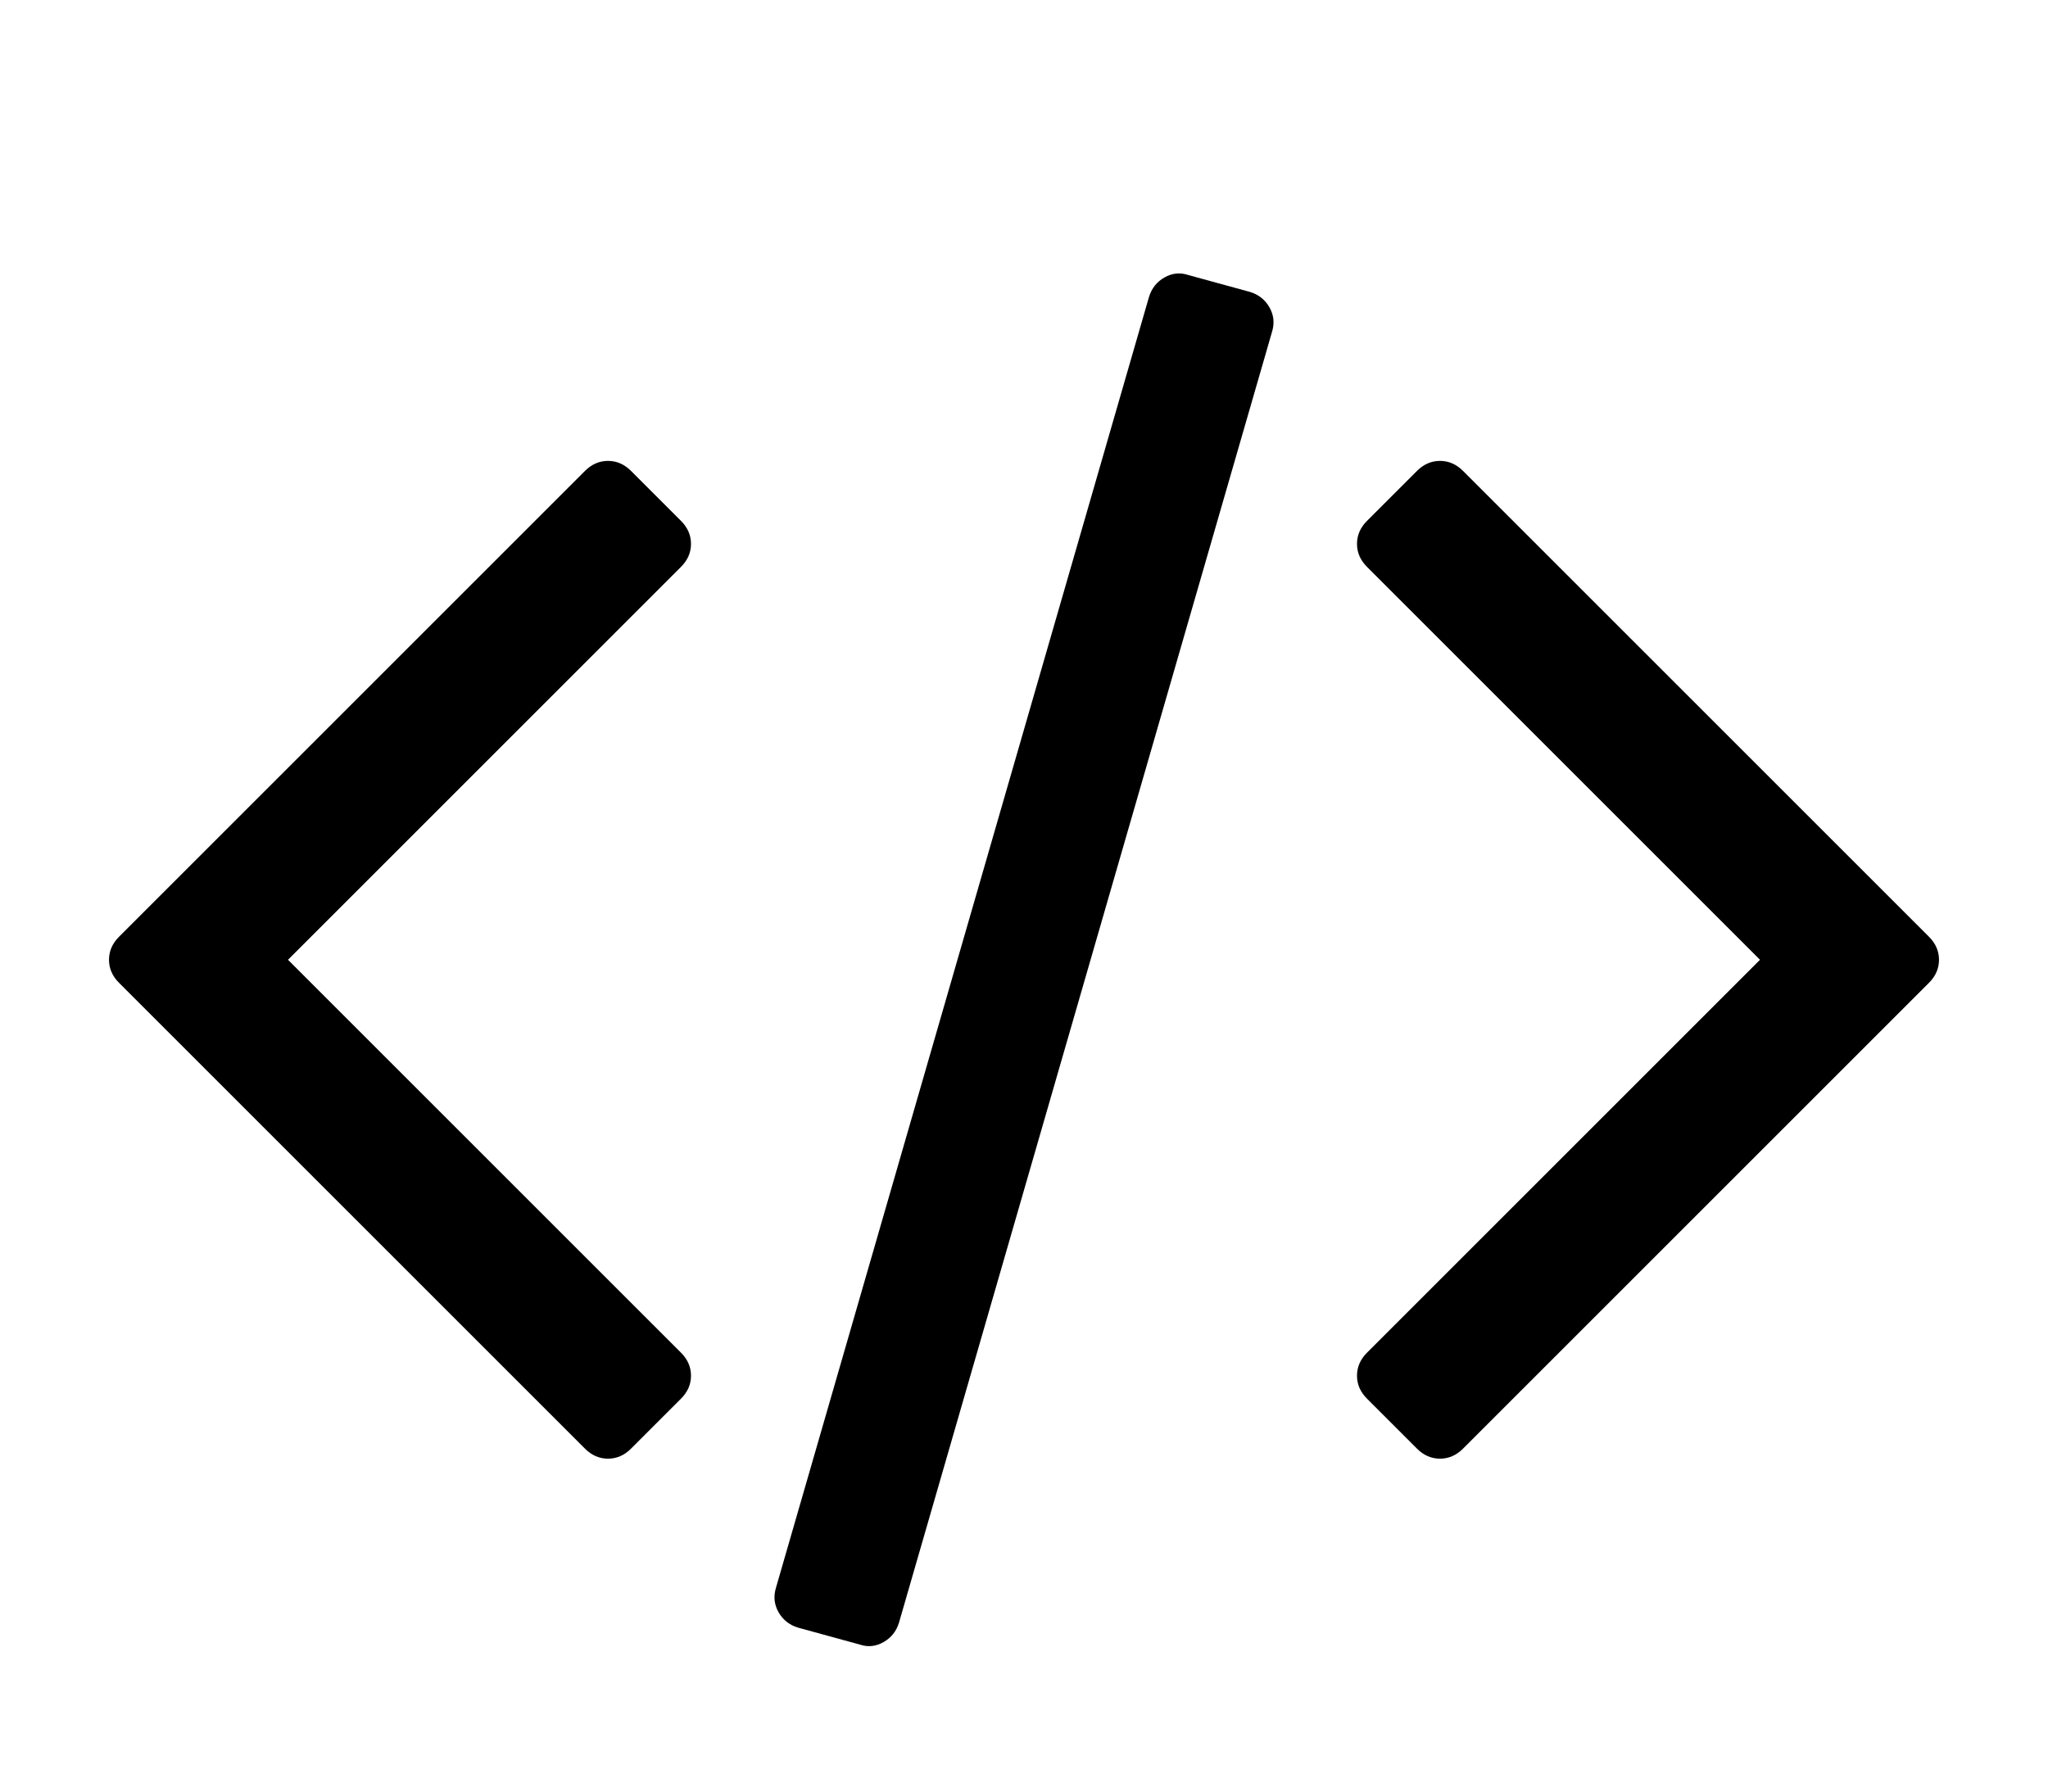
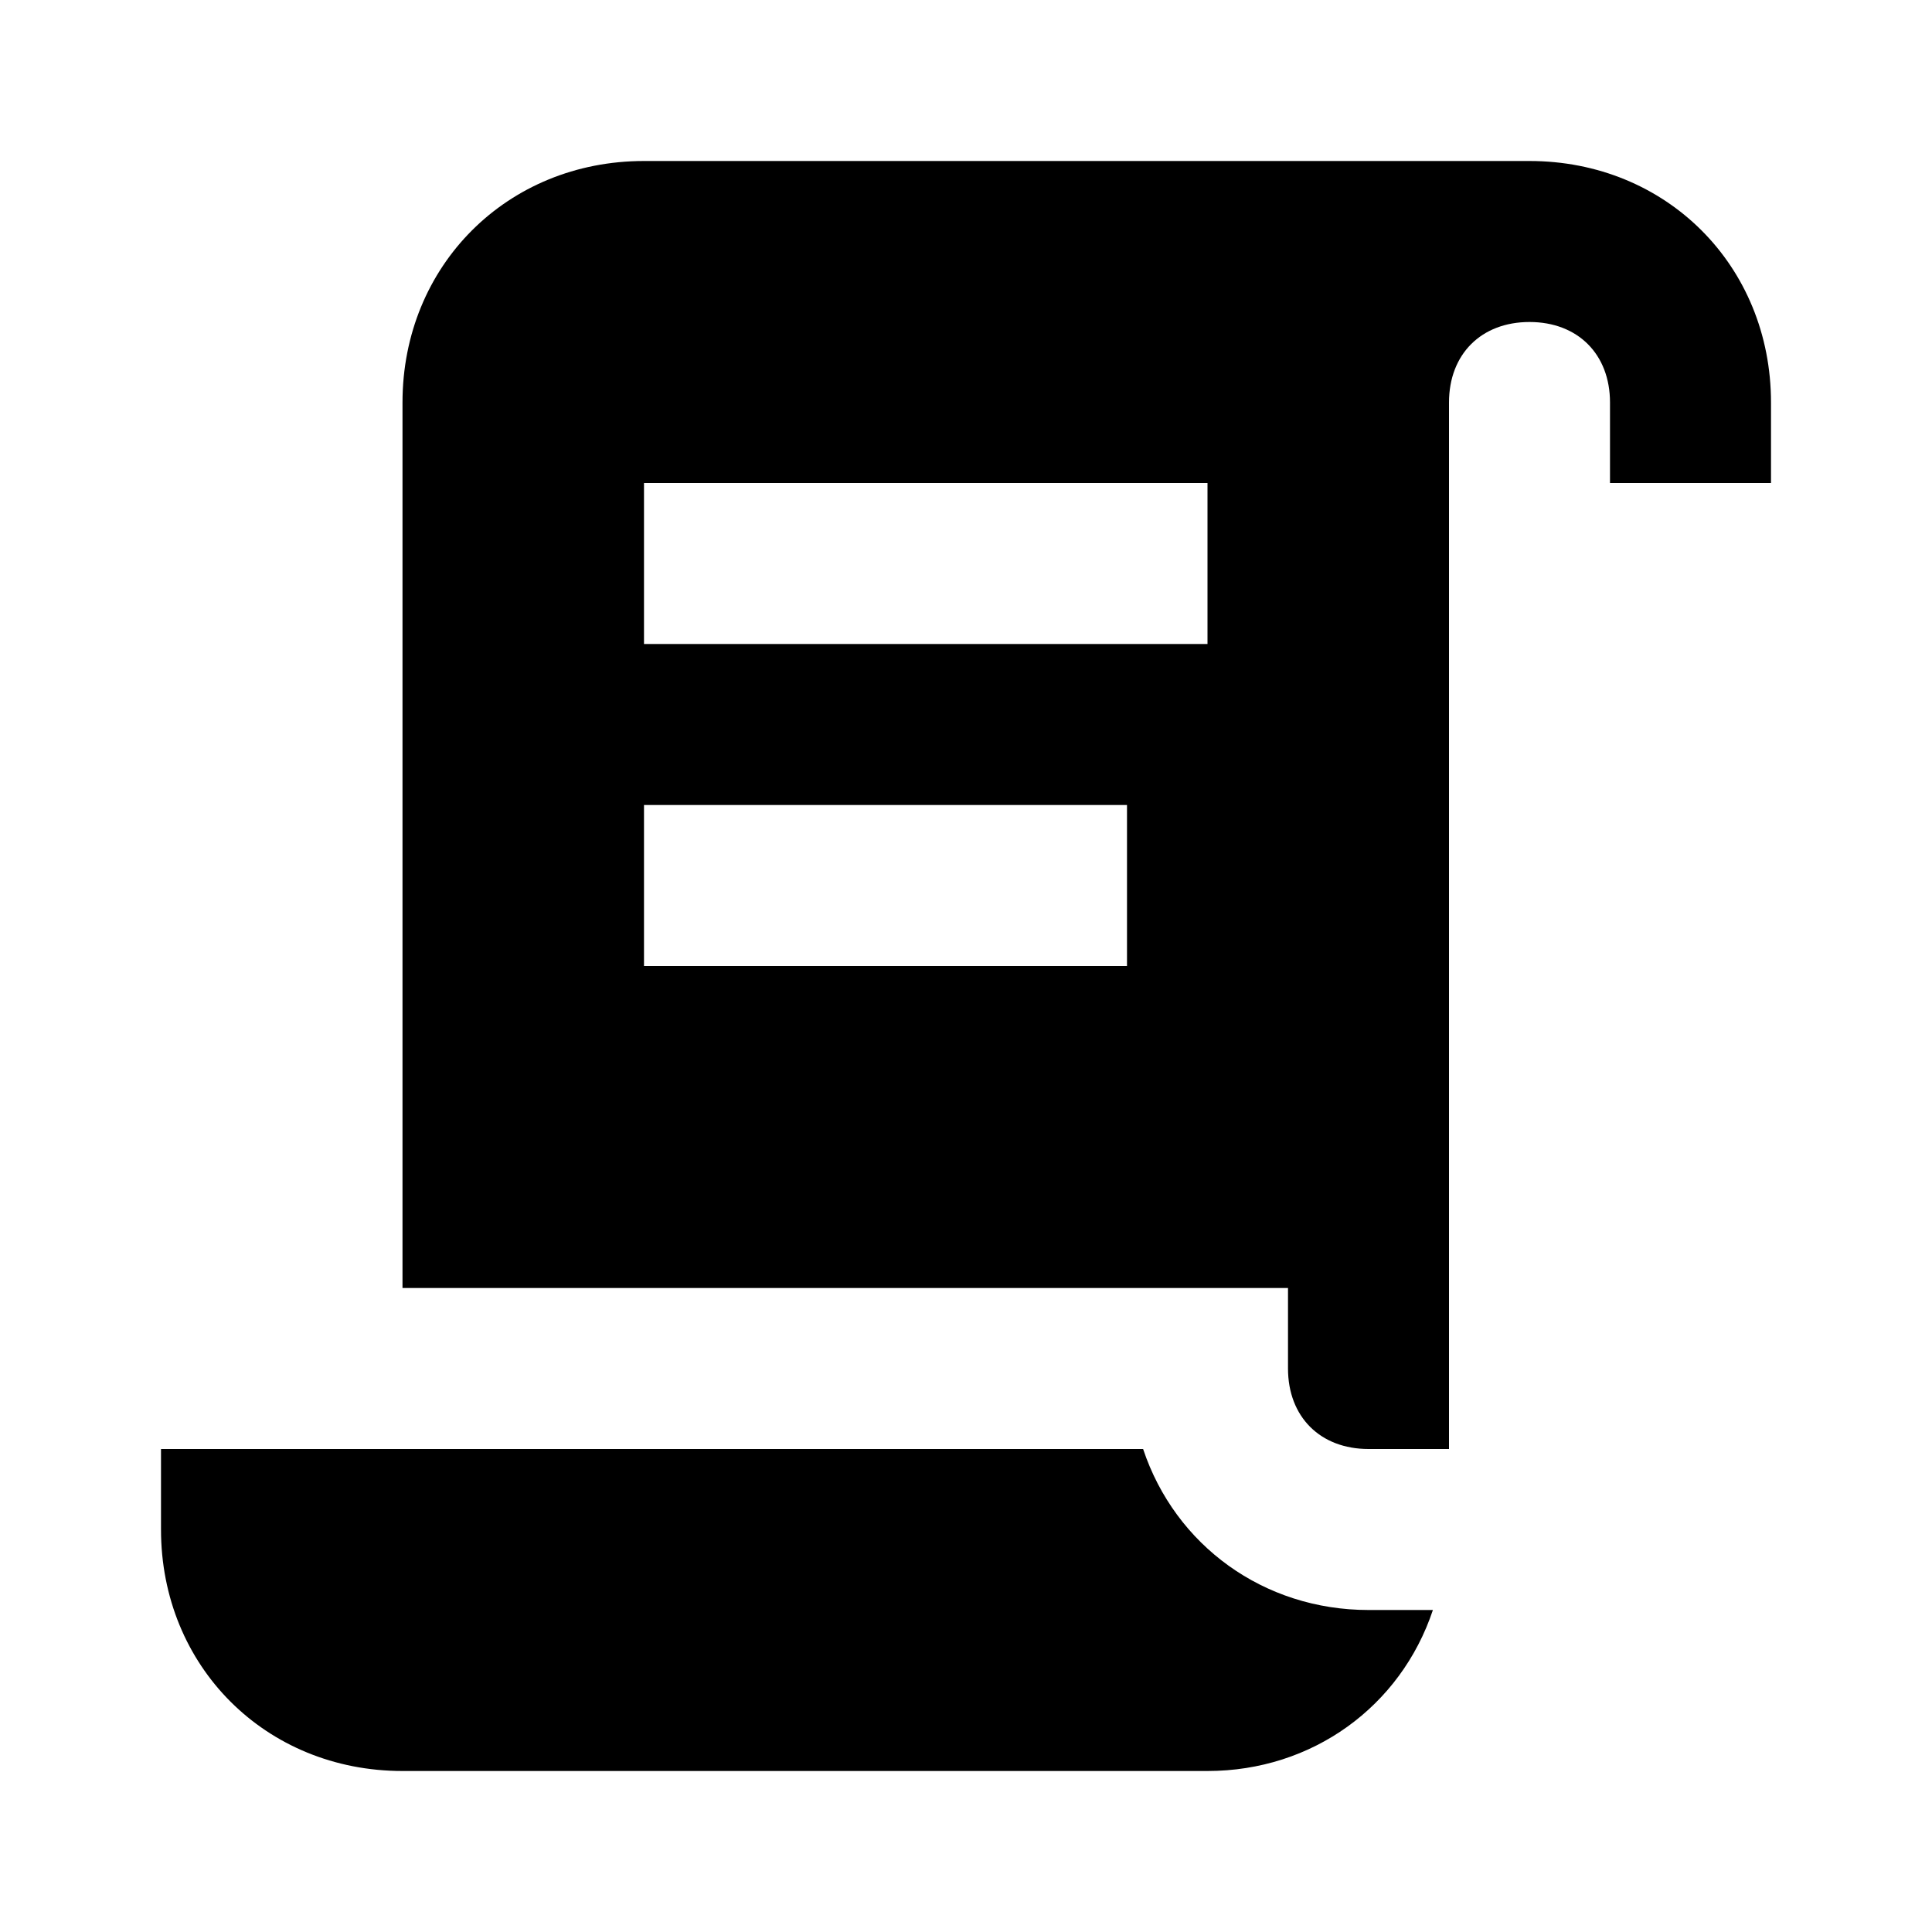
- <svg xmlns="http://www.w3.org/2000/svg" width="2048" height="1792" viewBox="0 0 2048 1792">
-   <path d="M681 1399l-50 50q-10 10-23 10t-23-10l-466-466q-10-10-10-23t10-23l466-466q10-10 23-10t23 10l50 50q10 10 10 23t-10 23l-393 393 393 393q10 10 10 23t-10 23zm591-1067l-373 1291q-4 13-15.5 19.5t-23.5 2.5l-62-17q-13-4-19.5-15.5t-2.5-24.5l373-1291q4-13 15.5-19.5t23.5-2.5l62 17q13 4 19.5 15.5t2.5 24.5zm657 651l-466 466q-10 10-23 10t-23-10l-50-50q-10-10-10-23t10-23l393-393-393-393q-10-10-10-23t10-23l50-50q10-10 23-10t23 10l466 466q10 10 10 23t-10 23z" />
+ <svg xmlns="http://www.w3.org/2000/svg" viewBox="0 0 24 24">
+   <path d="M17.8,20C17.4,21.2 16.3,22 15,22H5C3.3,22 2,20.7 2,19V18H5L14.2,18C14.6,19.2 15.7,20 17,20H17.8M19,2C20.7,2 22,3.3 22,5V6H20V5C20,4.4 19.6,4 19,4C18.4,4 18,4.4 18,5V18H17C16.4,18 16,17.6 16,17V16H5V5C5,3.3 6.3,2 8,2H19M8,6V8H15V6H8M8,10V12H14V10H8Z" />
</svg>
